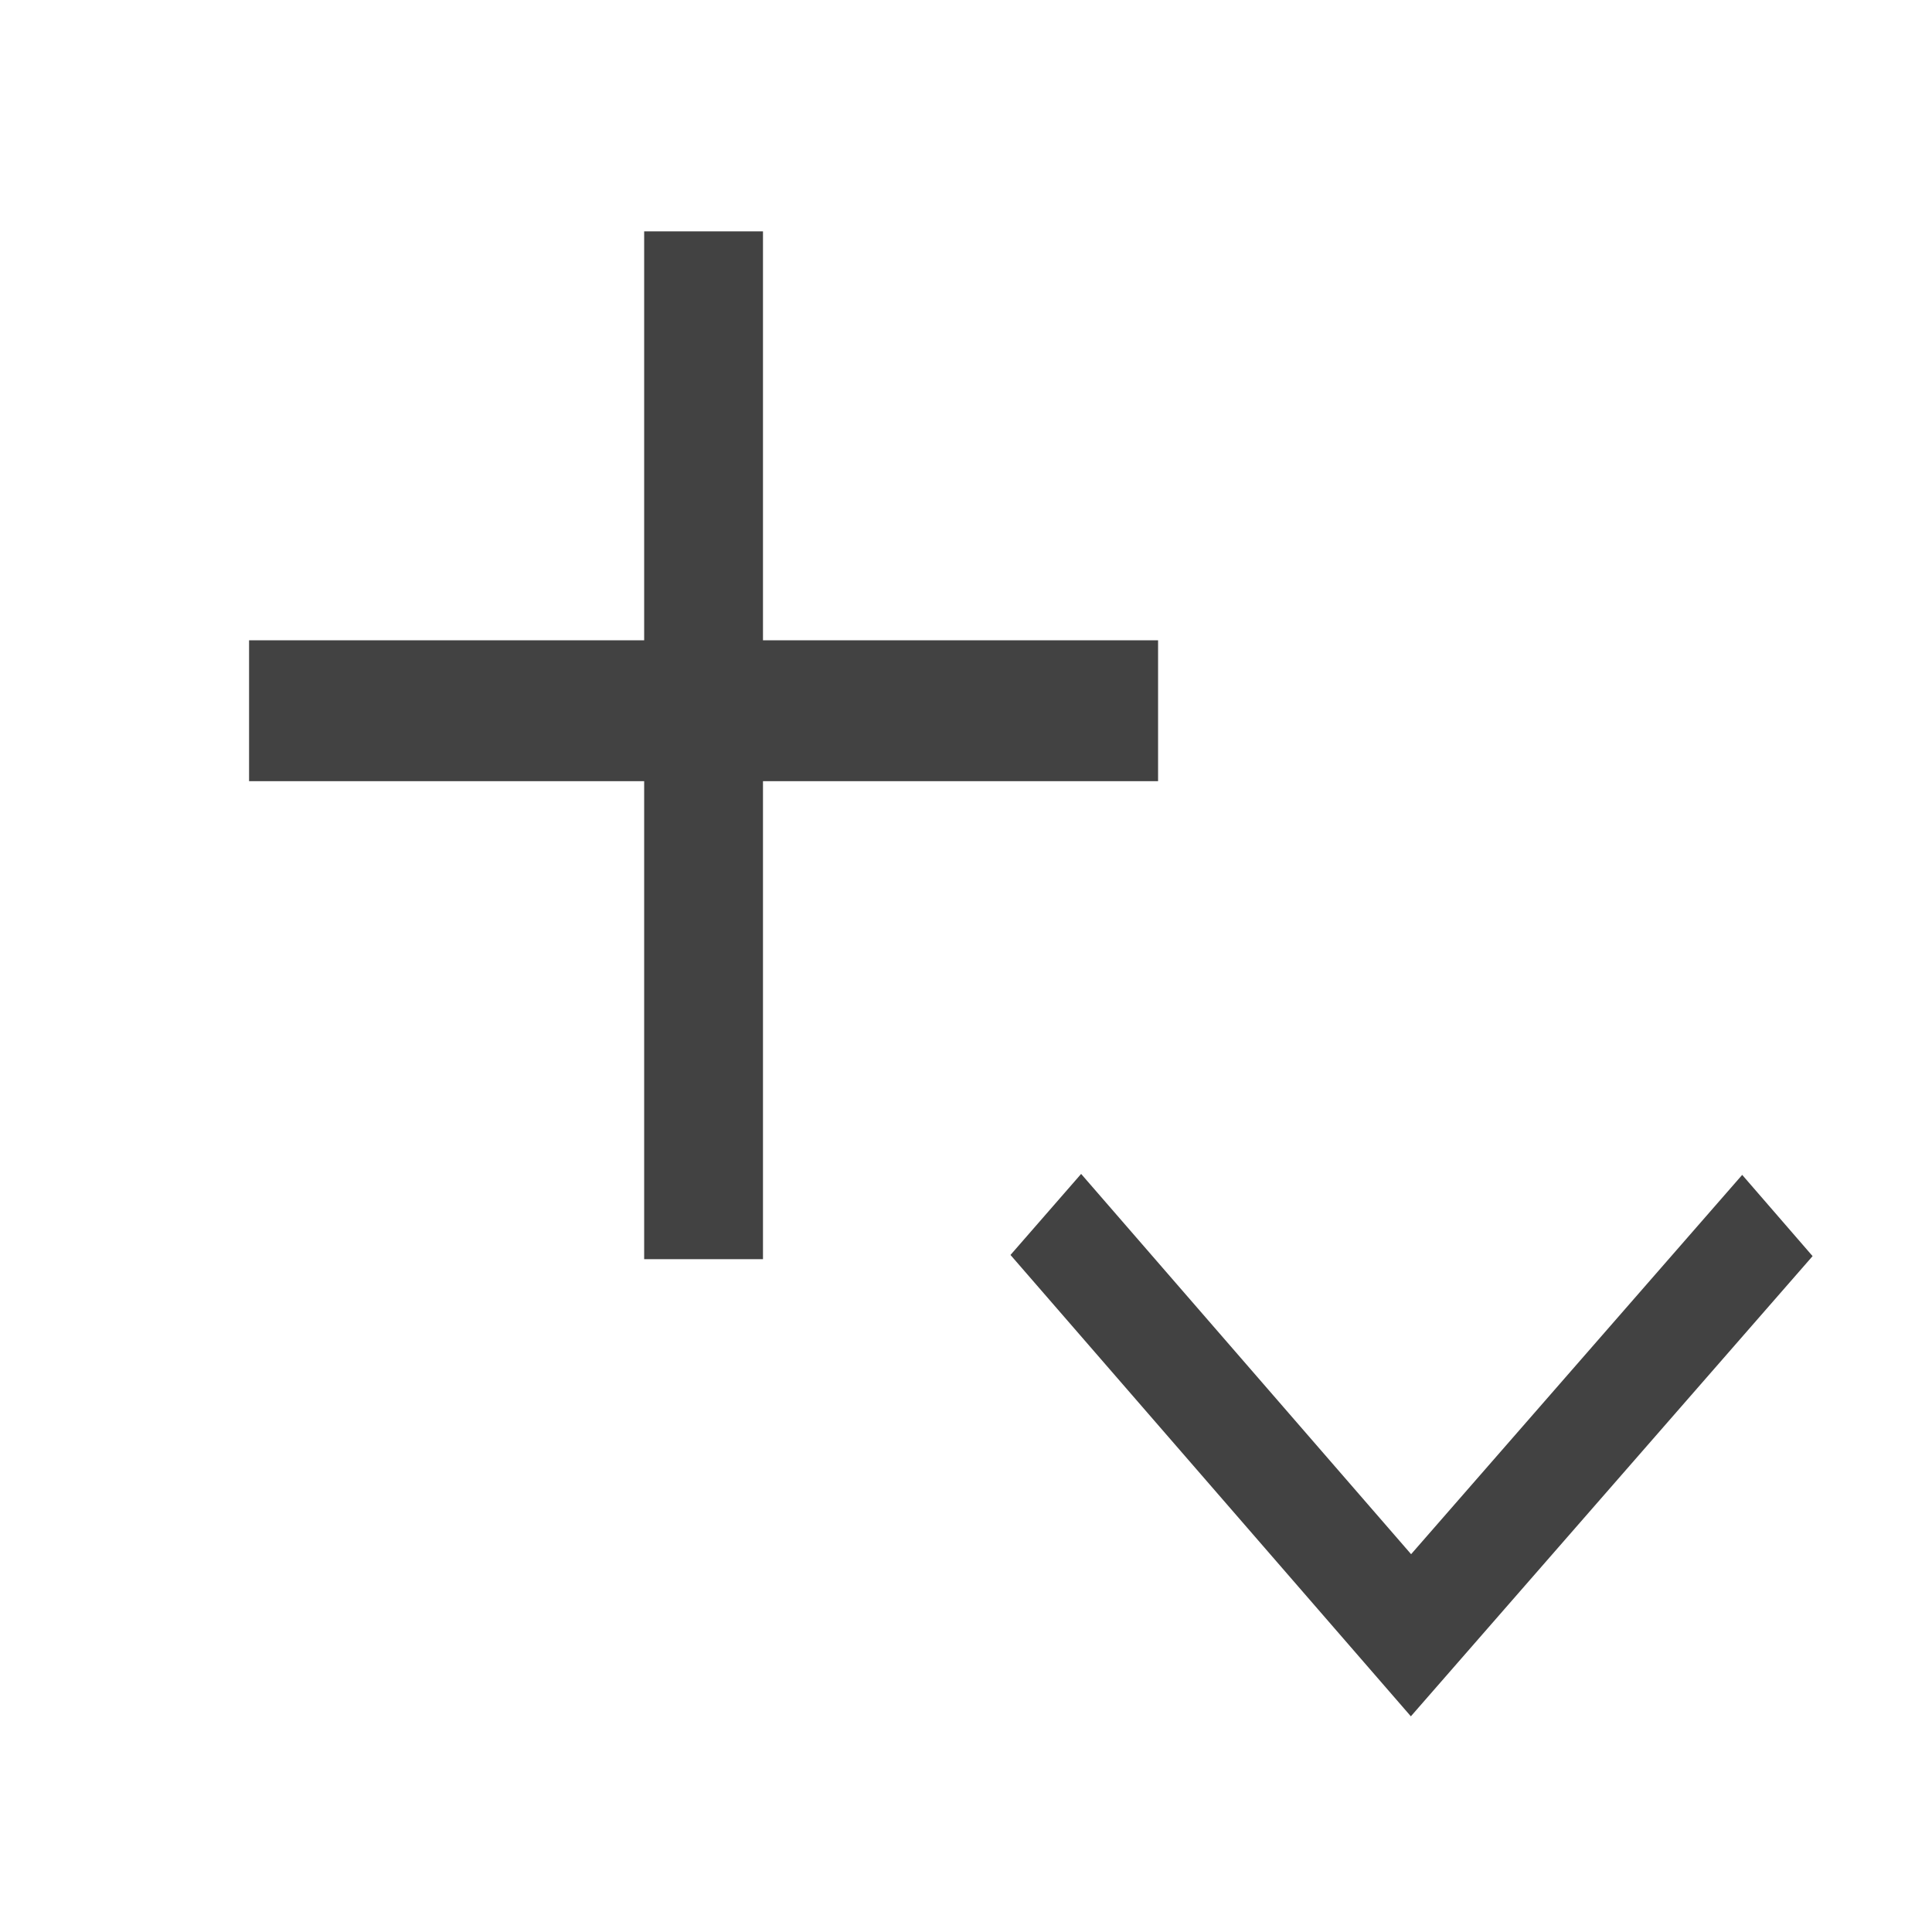
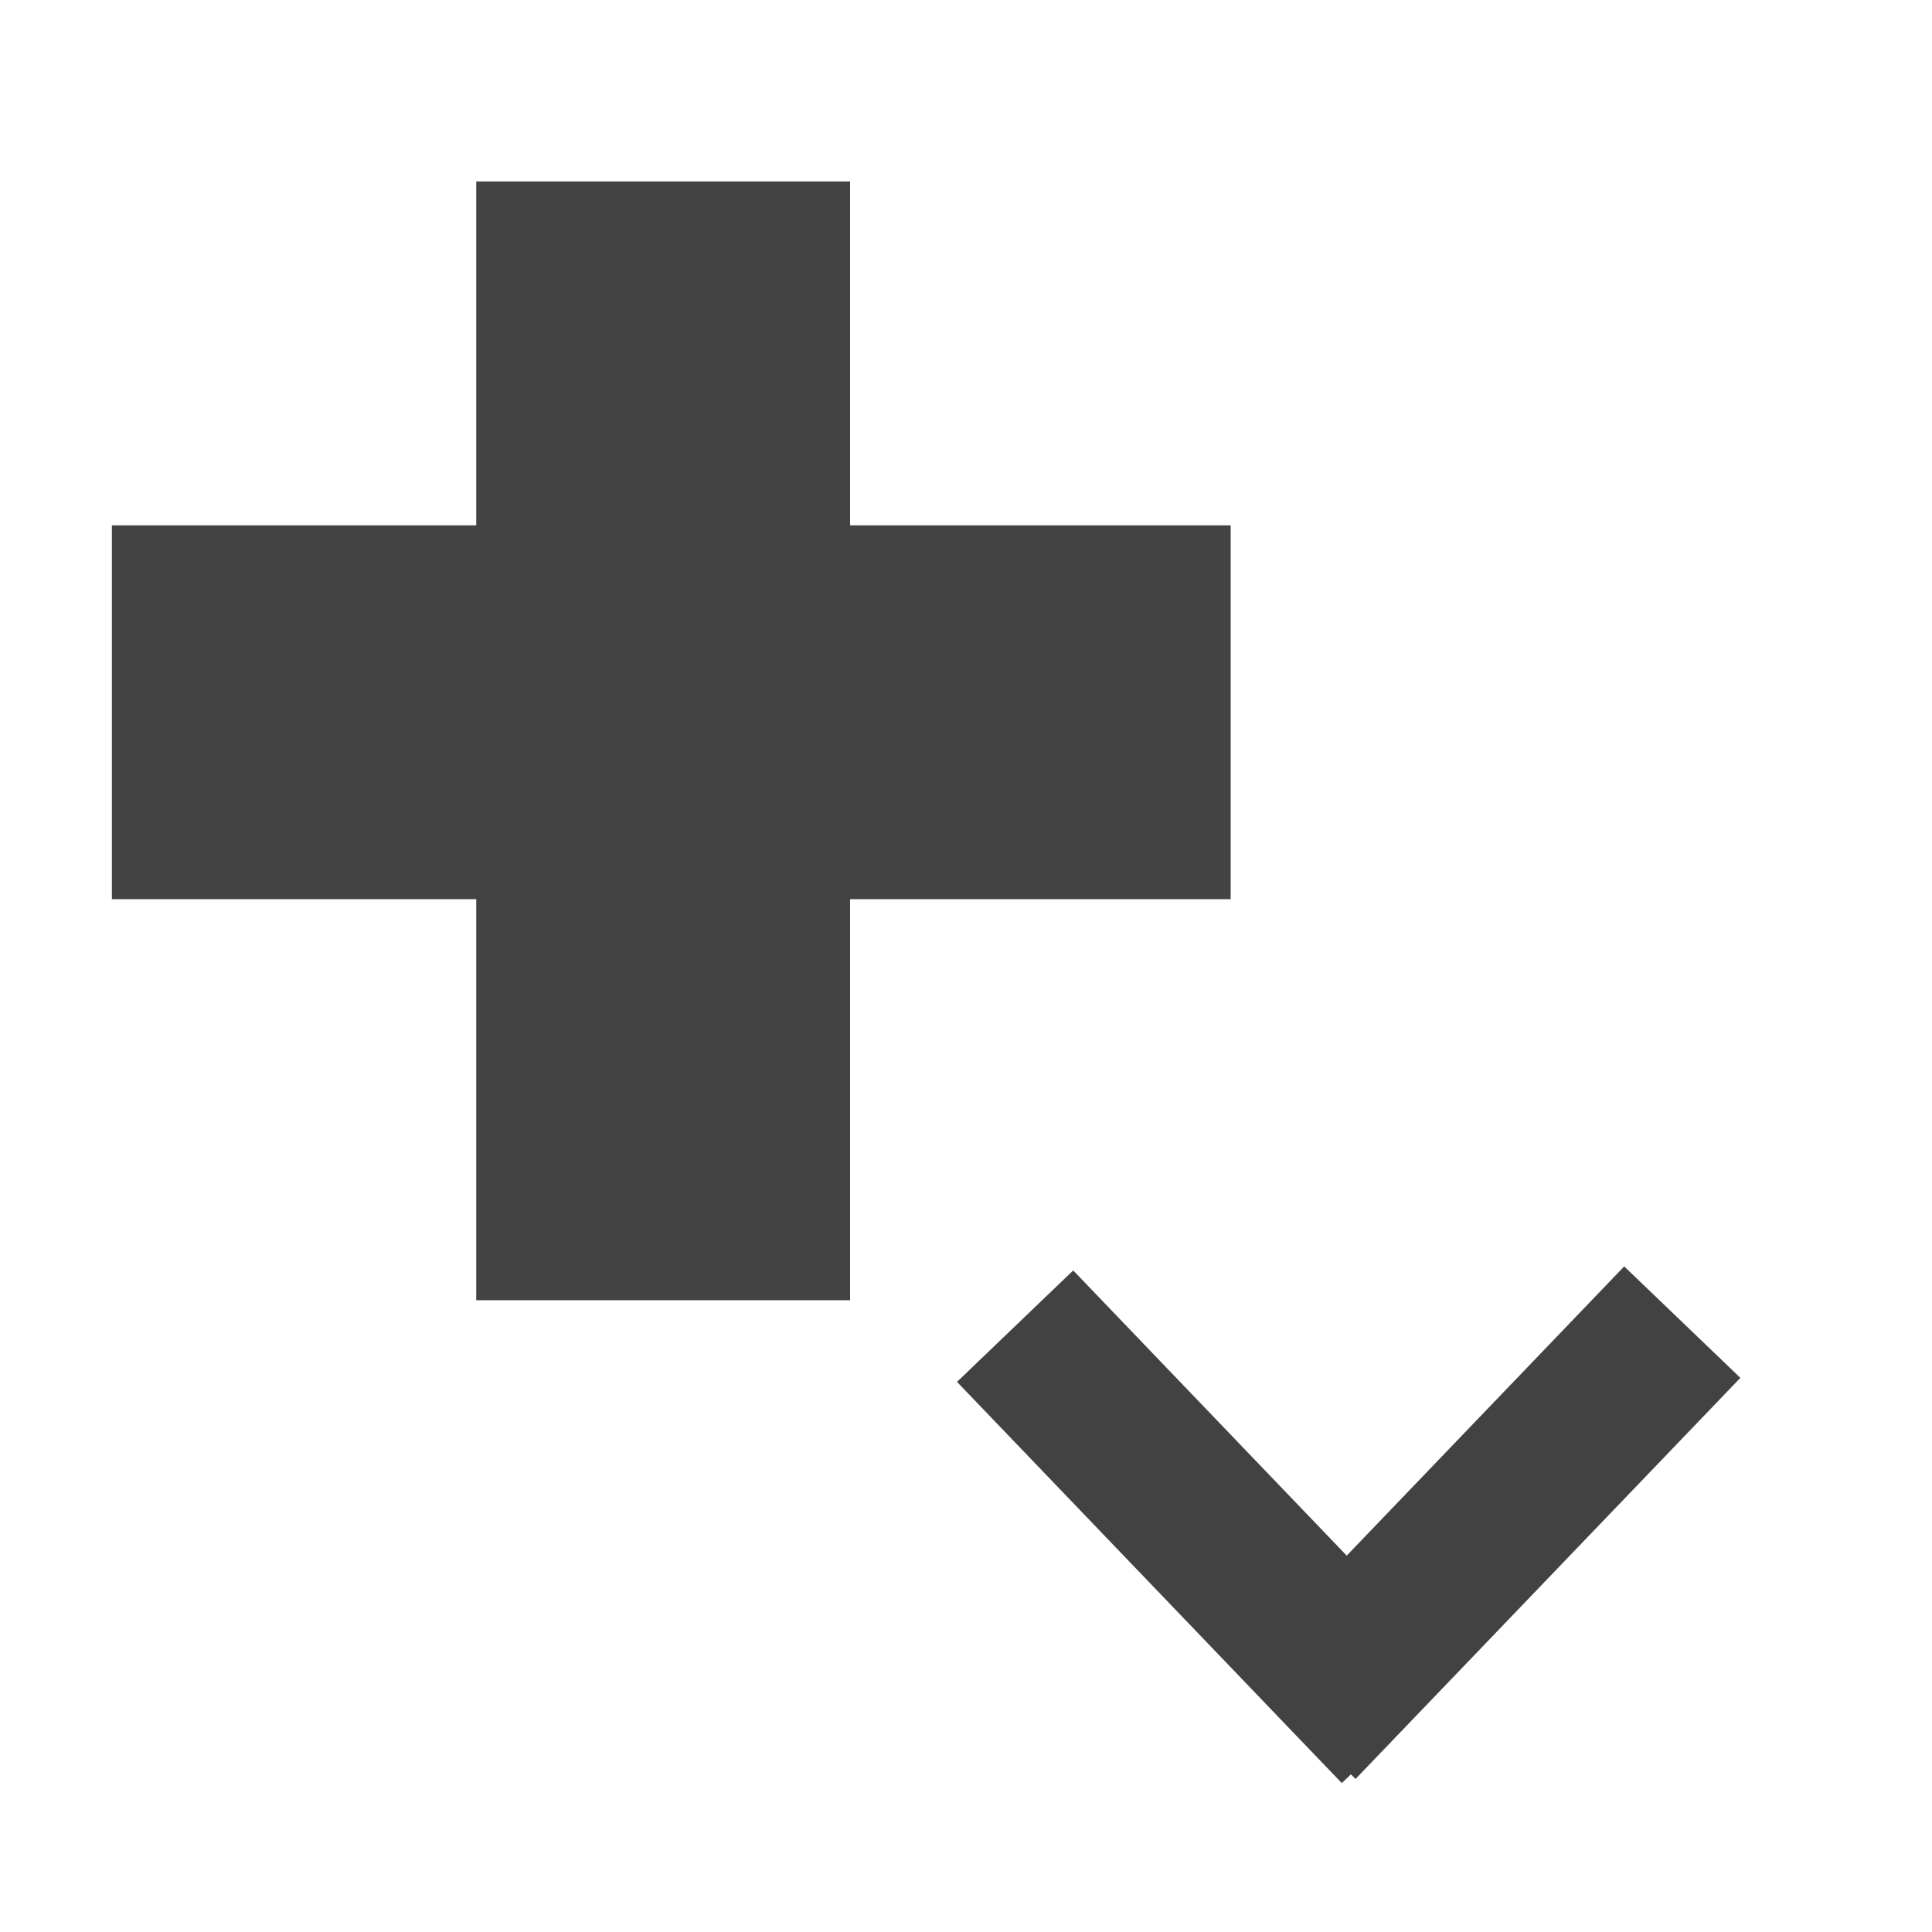
<svg xmlns="http://www.w3.org/2000/svg" width="12" height="12" viewBox="0 0 12 12" fill="none">
-   <g>
-     <path stroke="null" transform="rotate(-89.91619 8.764998,8.977387) " fill="#424242" d="m9.944,6.487l0.504,0.438l-2.359,2.053l2.359,2.053l-0.504,0.438l-2.862,-2.491l2.862,-2.491z" />
-     <line stroke-linecap="null" stroke-linejoin="null" y2="4.148" x2="2.679" y1="1.025" x1="2.645" fill-opacity="null" stroke-opacity="null" stroke-width="null" stroke="null" fill="none" />
-     <line stroke-linecap="null" stroke-linejoin="null" y2="4.869" x2="2.473" y1="1.231" x1="1.787" stroke-opacity="null" stroke-width="null" stroke="null" fill="none" />
-     <rect stroke="null" height="6.384" width="0.738" y="1.437" x="4.001" stroke-opacity="null" stroke-width="null" fill="#424242" />
-     <rect stroke="null" height="0.875" width="5.646" y="3.977" x="1.547" stroke-opacity="null" stroke-width="null" fill="#424242" />
-   </g>
+   <rect style="opacity:0.99;fill:#424242;stroke:#424242" id="rect4534" width="1.322" height="5.949" x="3.458" y="1.627" />
+   <rect style="opacity:0.99;fill:#424242;stroke:#424242" id="rect4534-1" width="1.322" height="5.949" x="3.763" y="-7.144" transform="rotate(90)" />
+   <path style="fill:none;stroke:#424242;stroke-width:1px;stroke-linecap:butt;stroke-linejoin:miter;stroke-opacity:1" d="M 8.695,10.729 6.305,8.237" id="path4557" />
+   <path style="fill:none;stroke:#424242;stroke-width:1px;stroke-linecap:butt;stroke-linejoin:miter;stroke-opacity:1" d="M 10.449,8.212 8.059,10.703" id="path4557-0" />
</svg>
